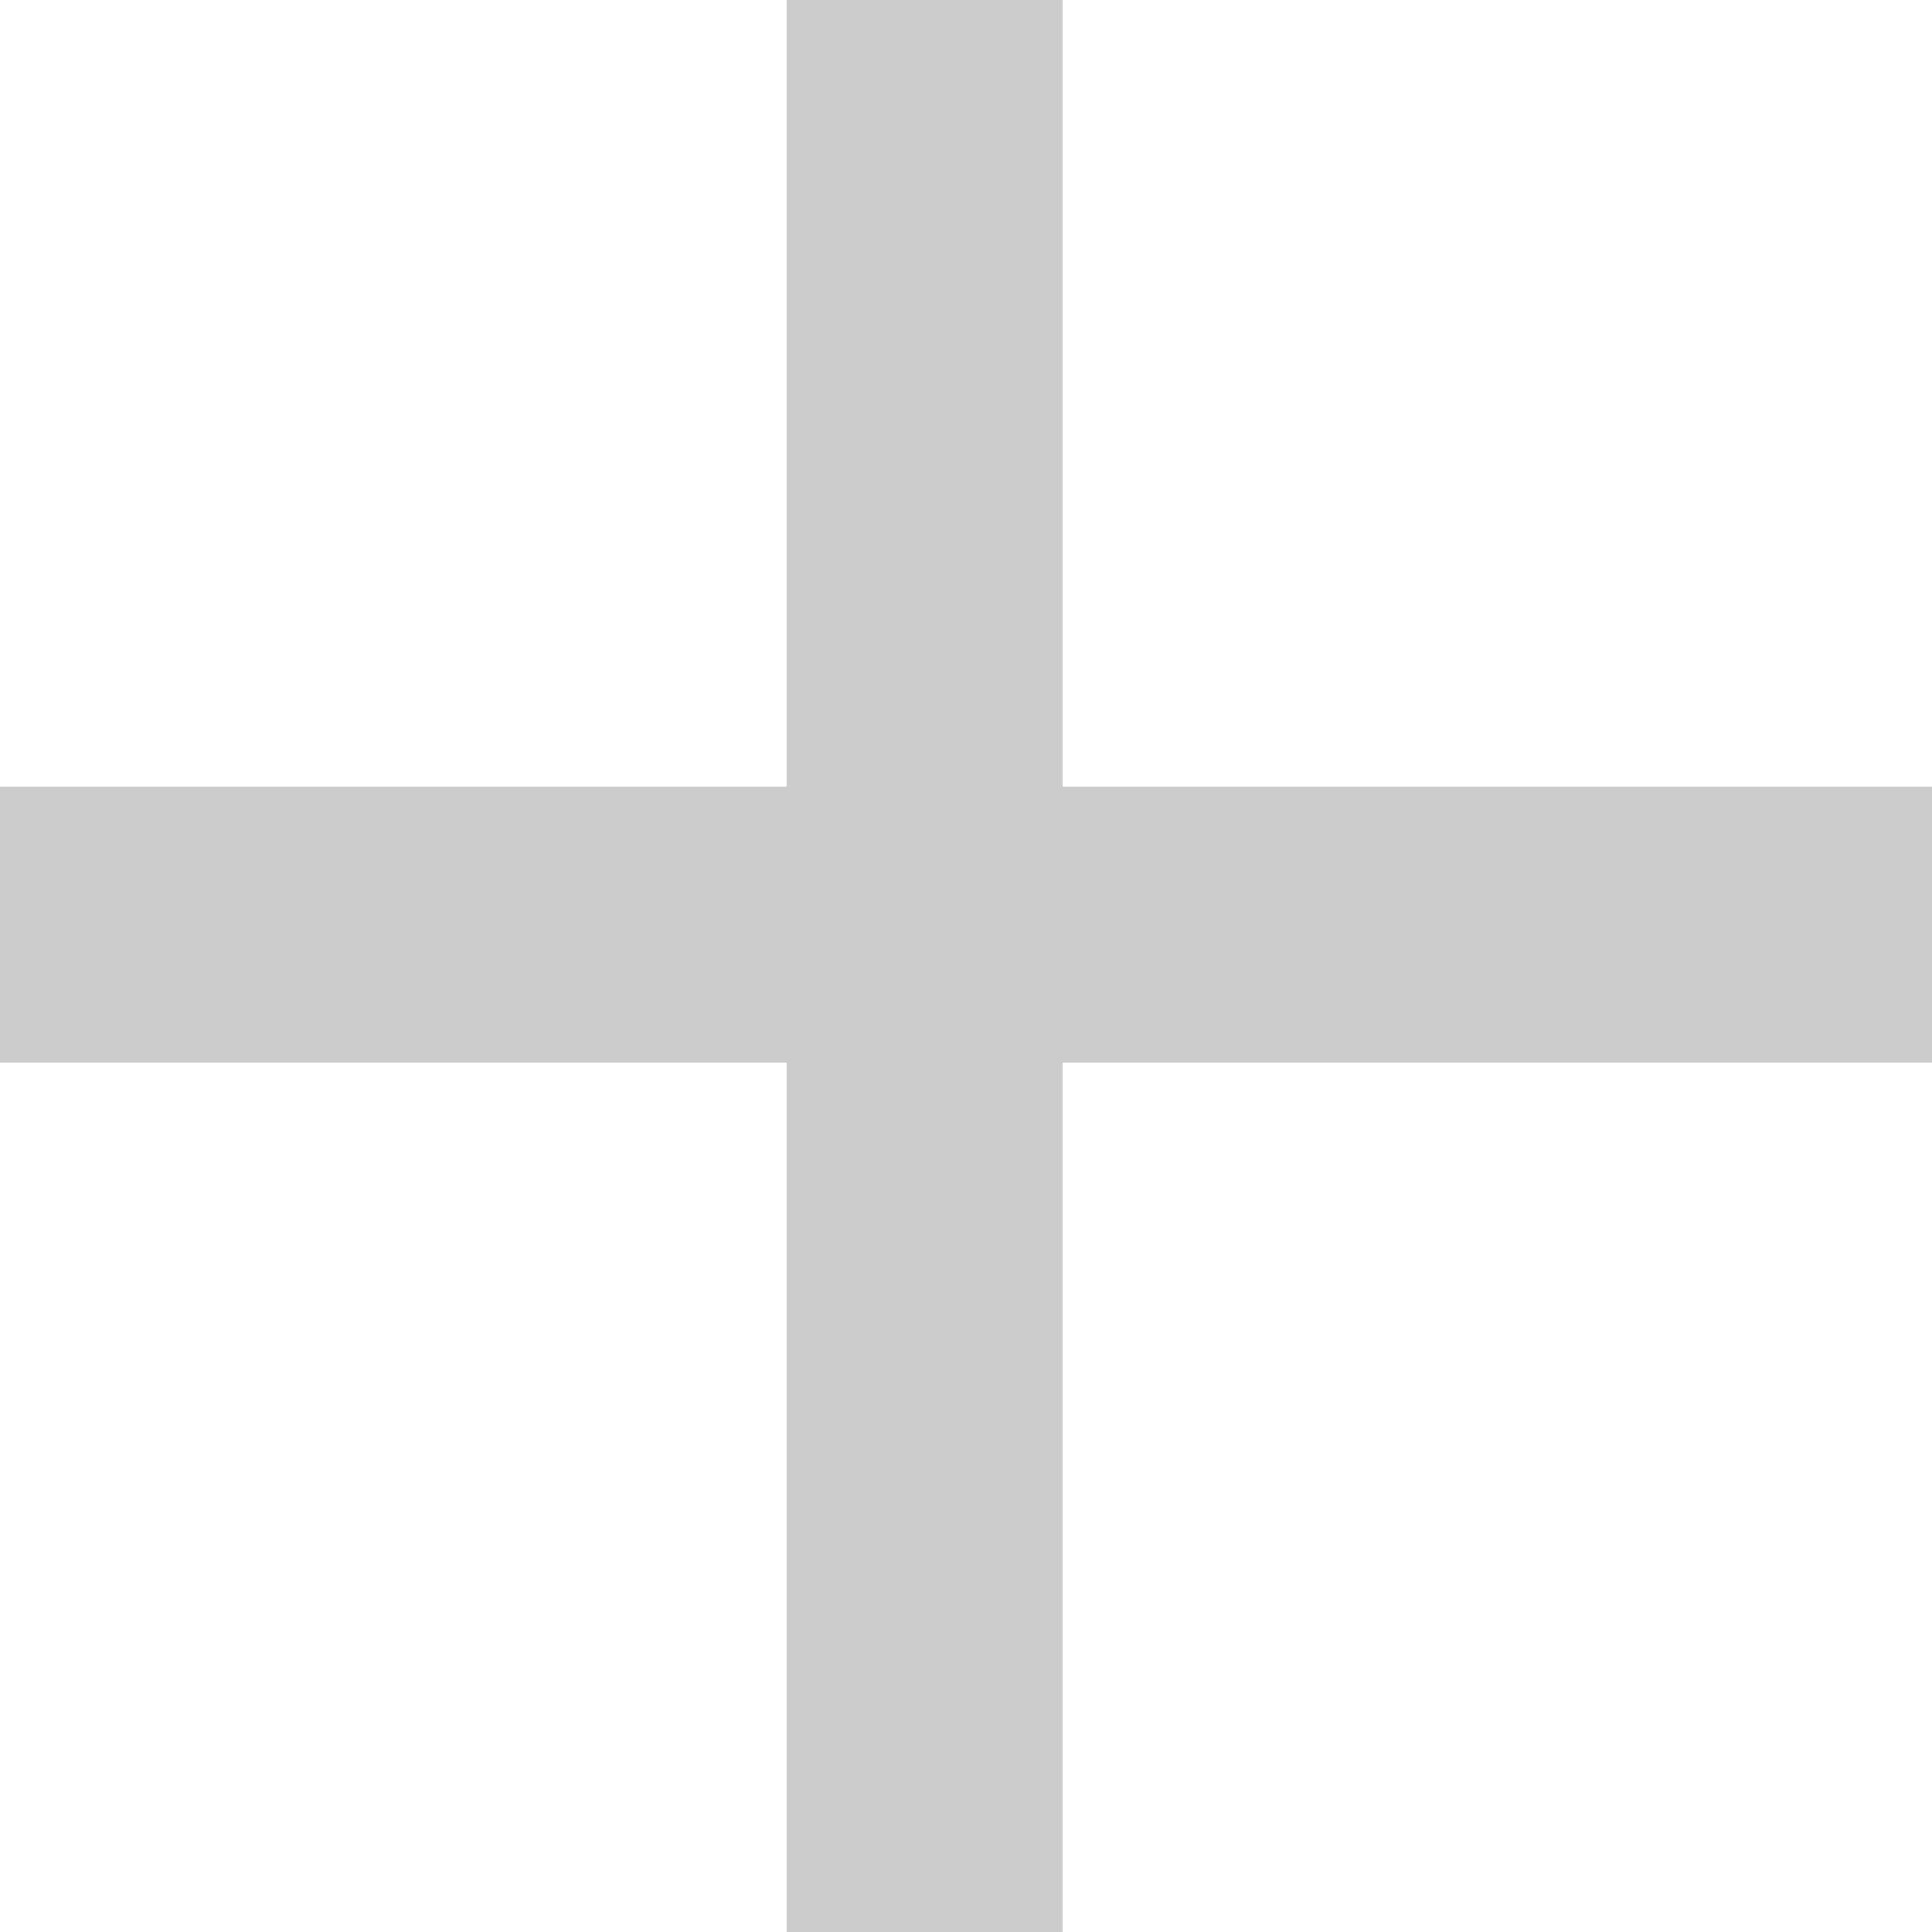
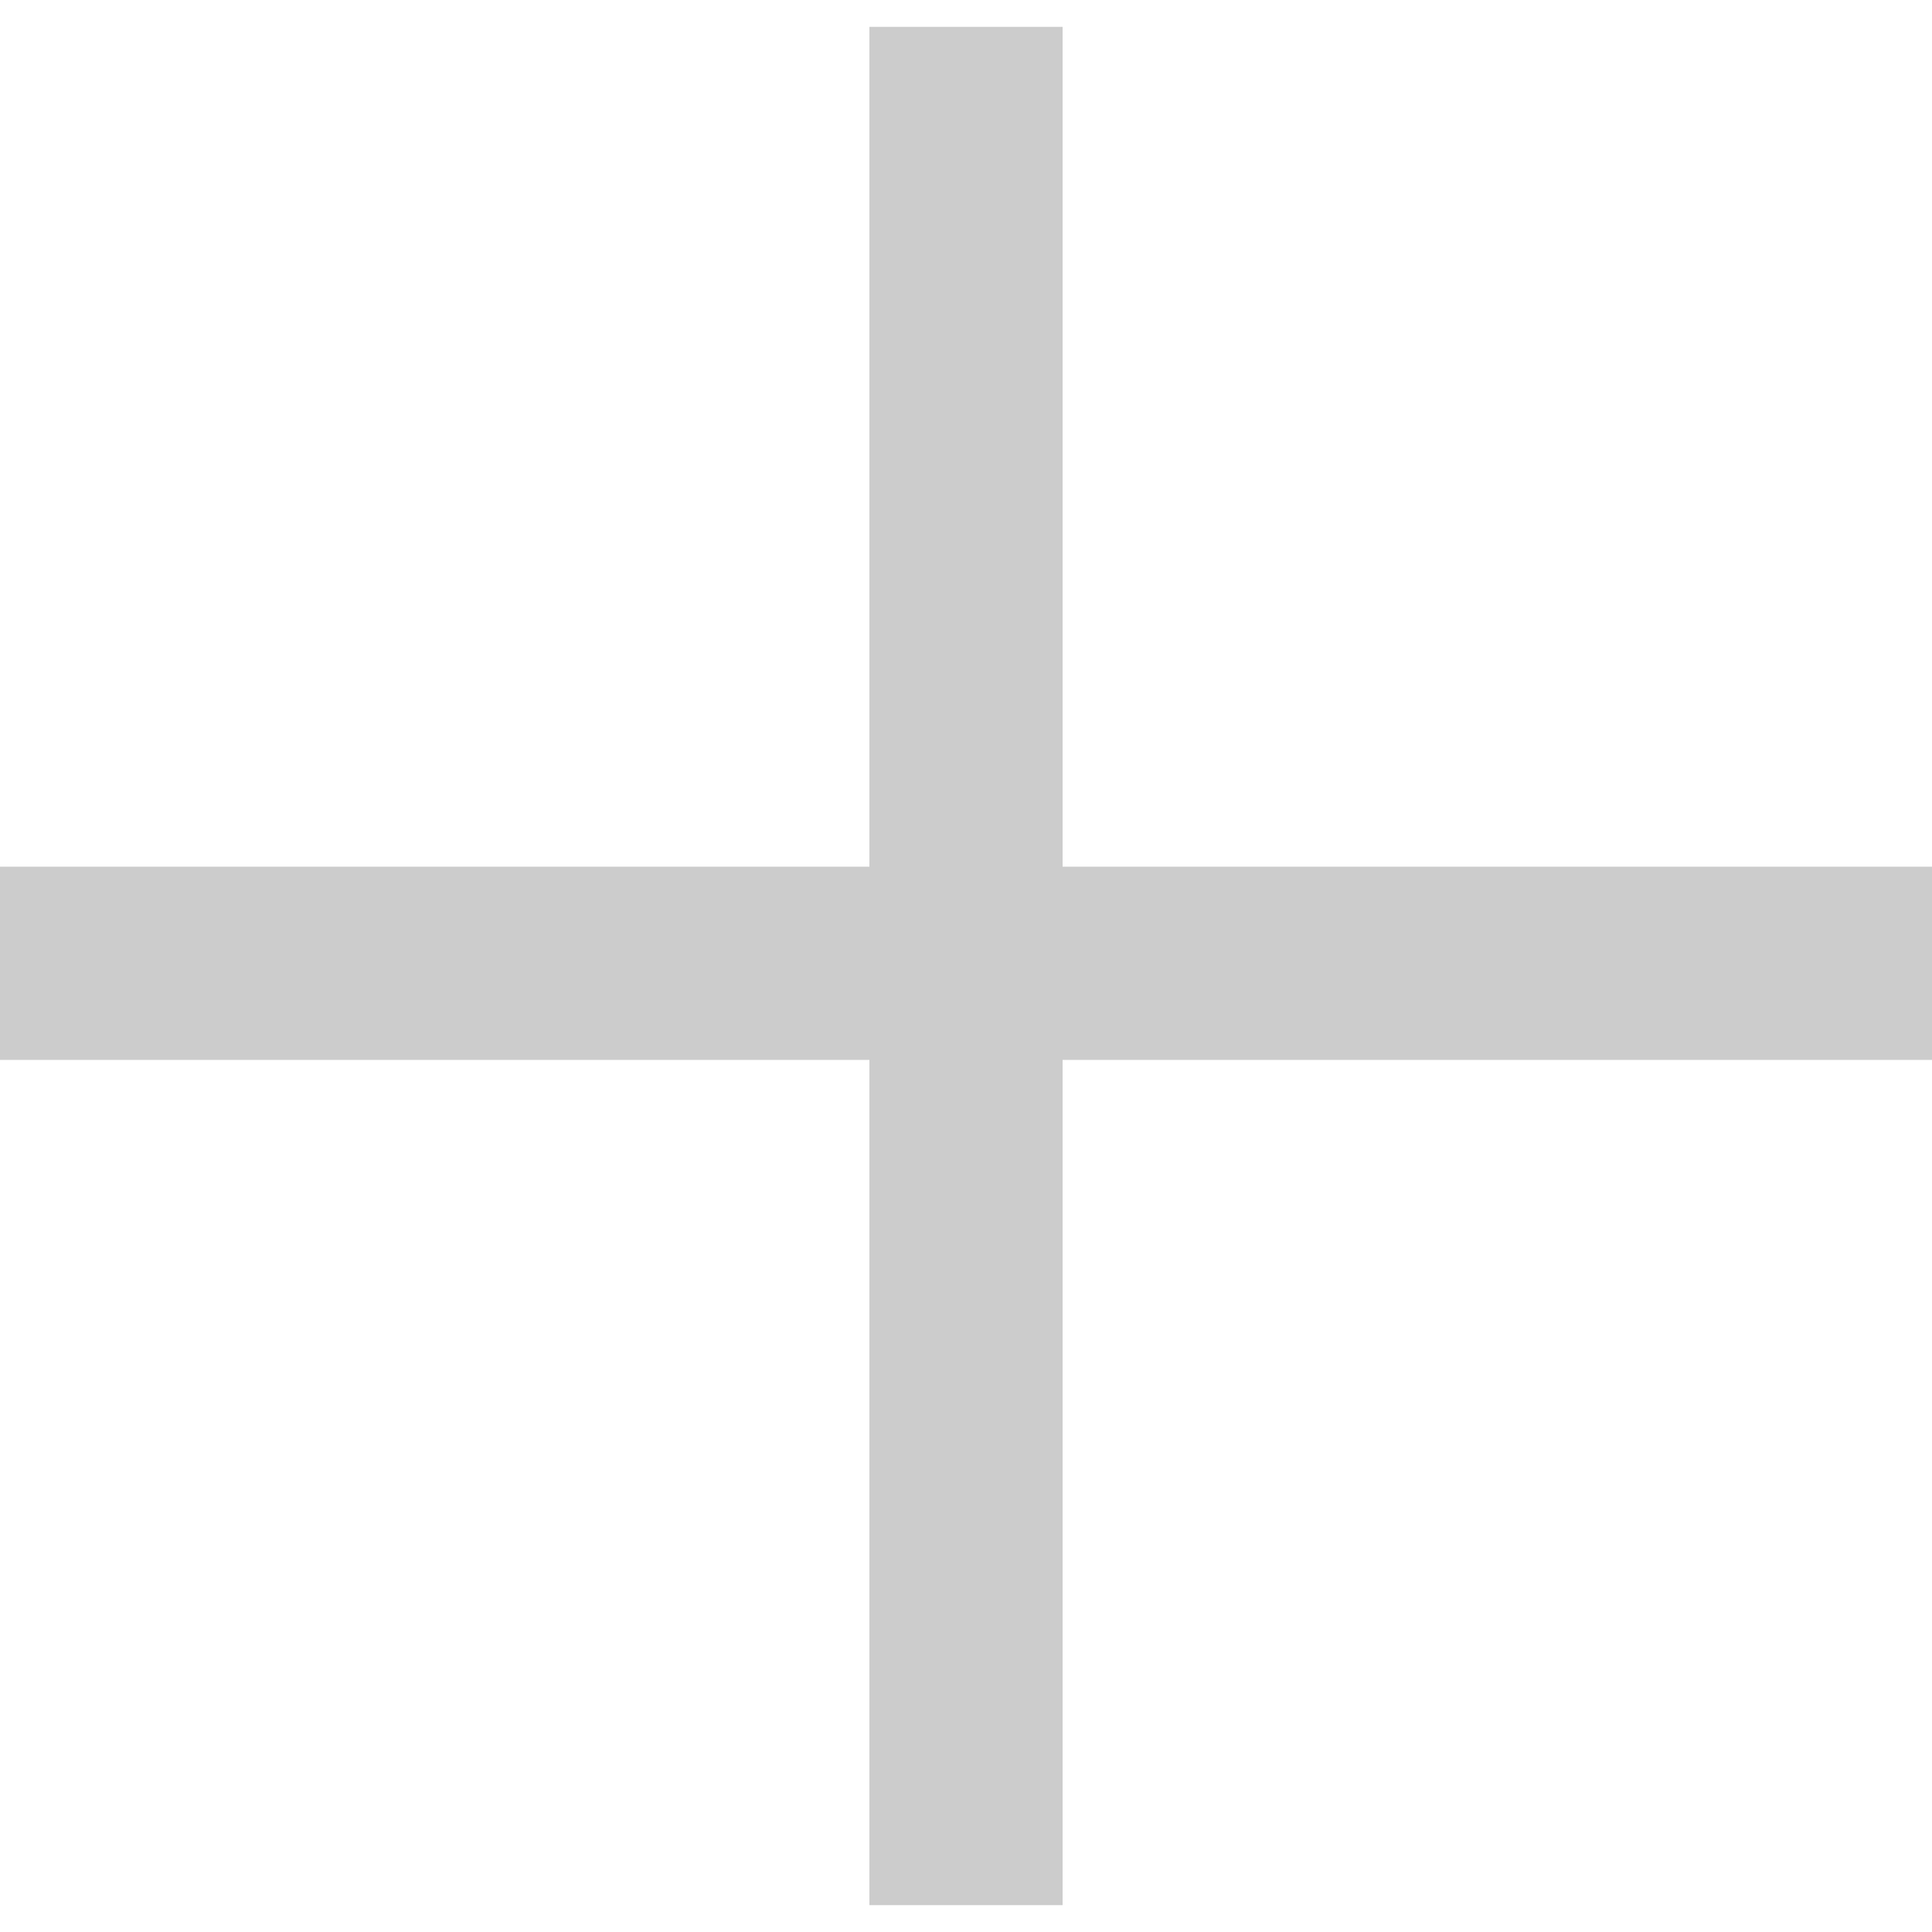
- <svg xmlns="http://www.w3.org/2000/svg" width="14" height="14" viewBox="0 0 14 14" fill="none">
-   <line y1="6.7" x2="14" y2="6.7" stroke="#CCCCCC" stroke-width="2" />
-   <line x1="6.7" y1="14" x2="6.7" stroke="#CCCCCC" stroke-width="2" />
+ <svg xmlns="http://www.w3.org/2000/svg" width="20" height="20" viewBox="0 0 20 20" fill="none">
+   <line y1="9.972" x2="20" y2="9.972" stroke="#CCCCCC" stroke-width="2" />
+   <line x1="10" y1="19.722" x2="10" y2="0.278" stroke="#CCCCCC" stroke-width="2" />
</svg>
